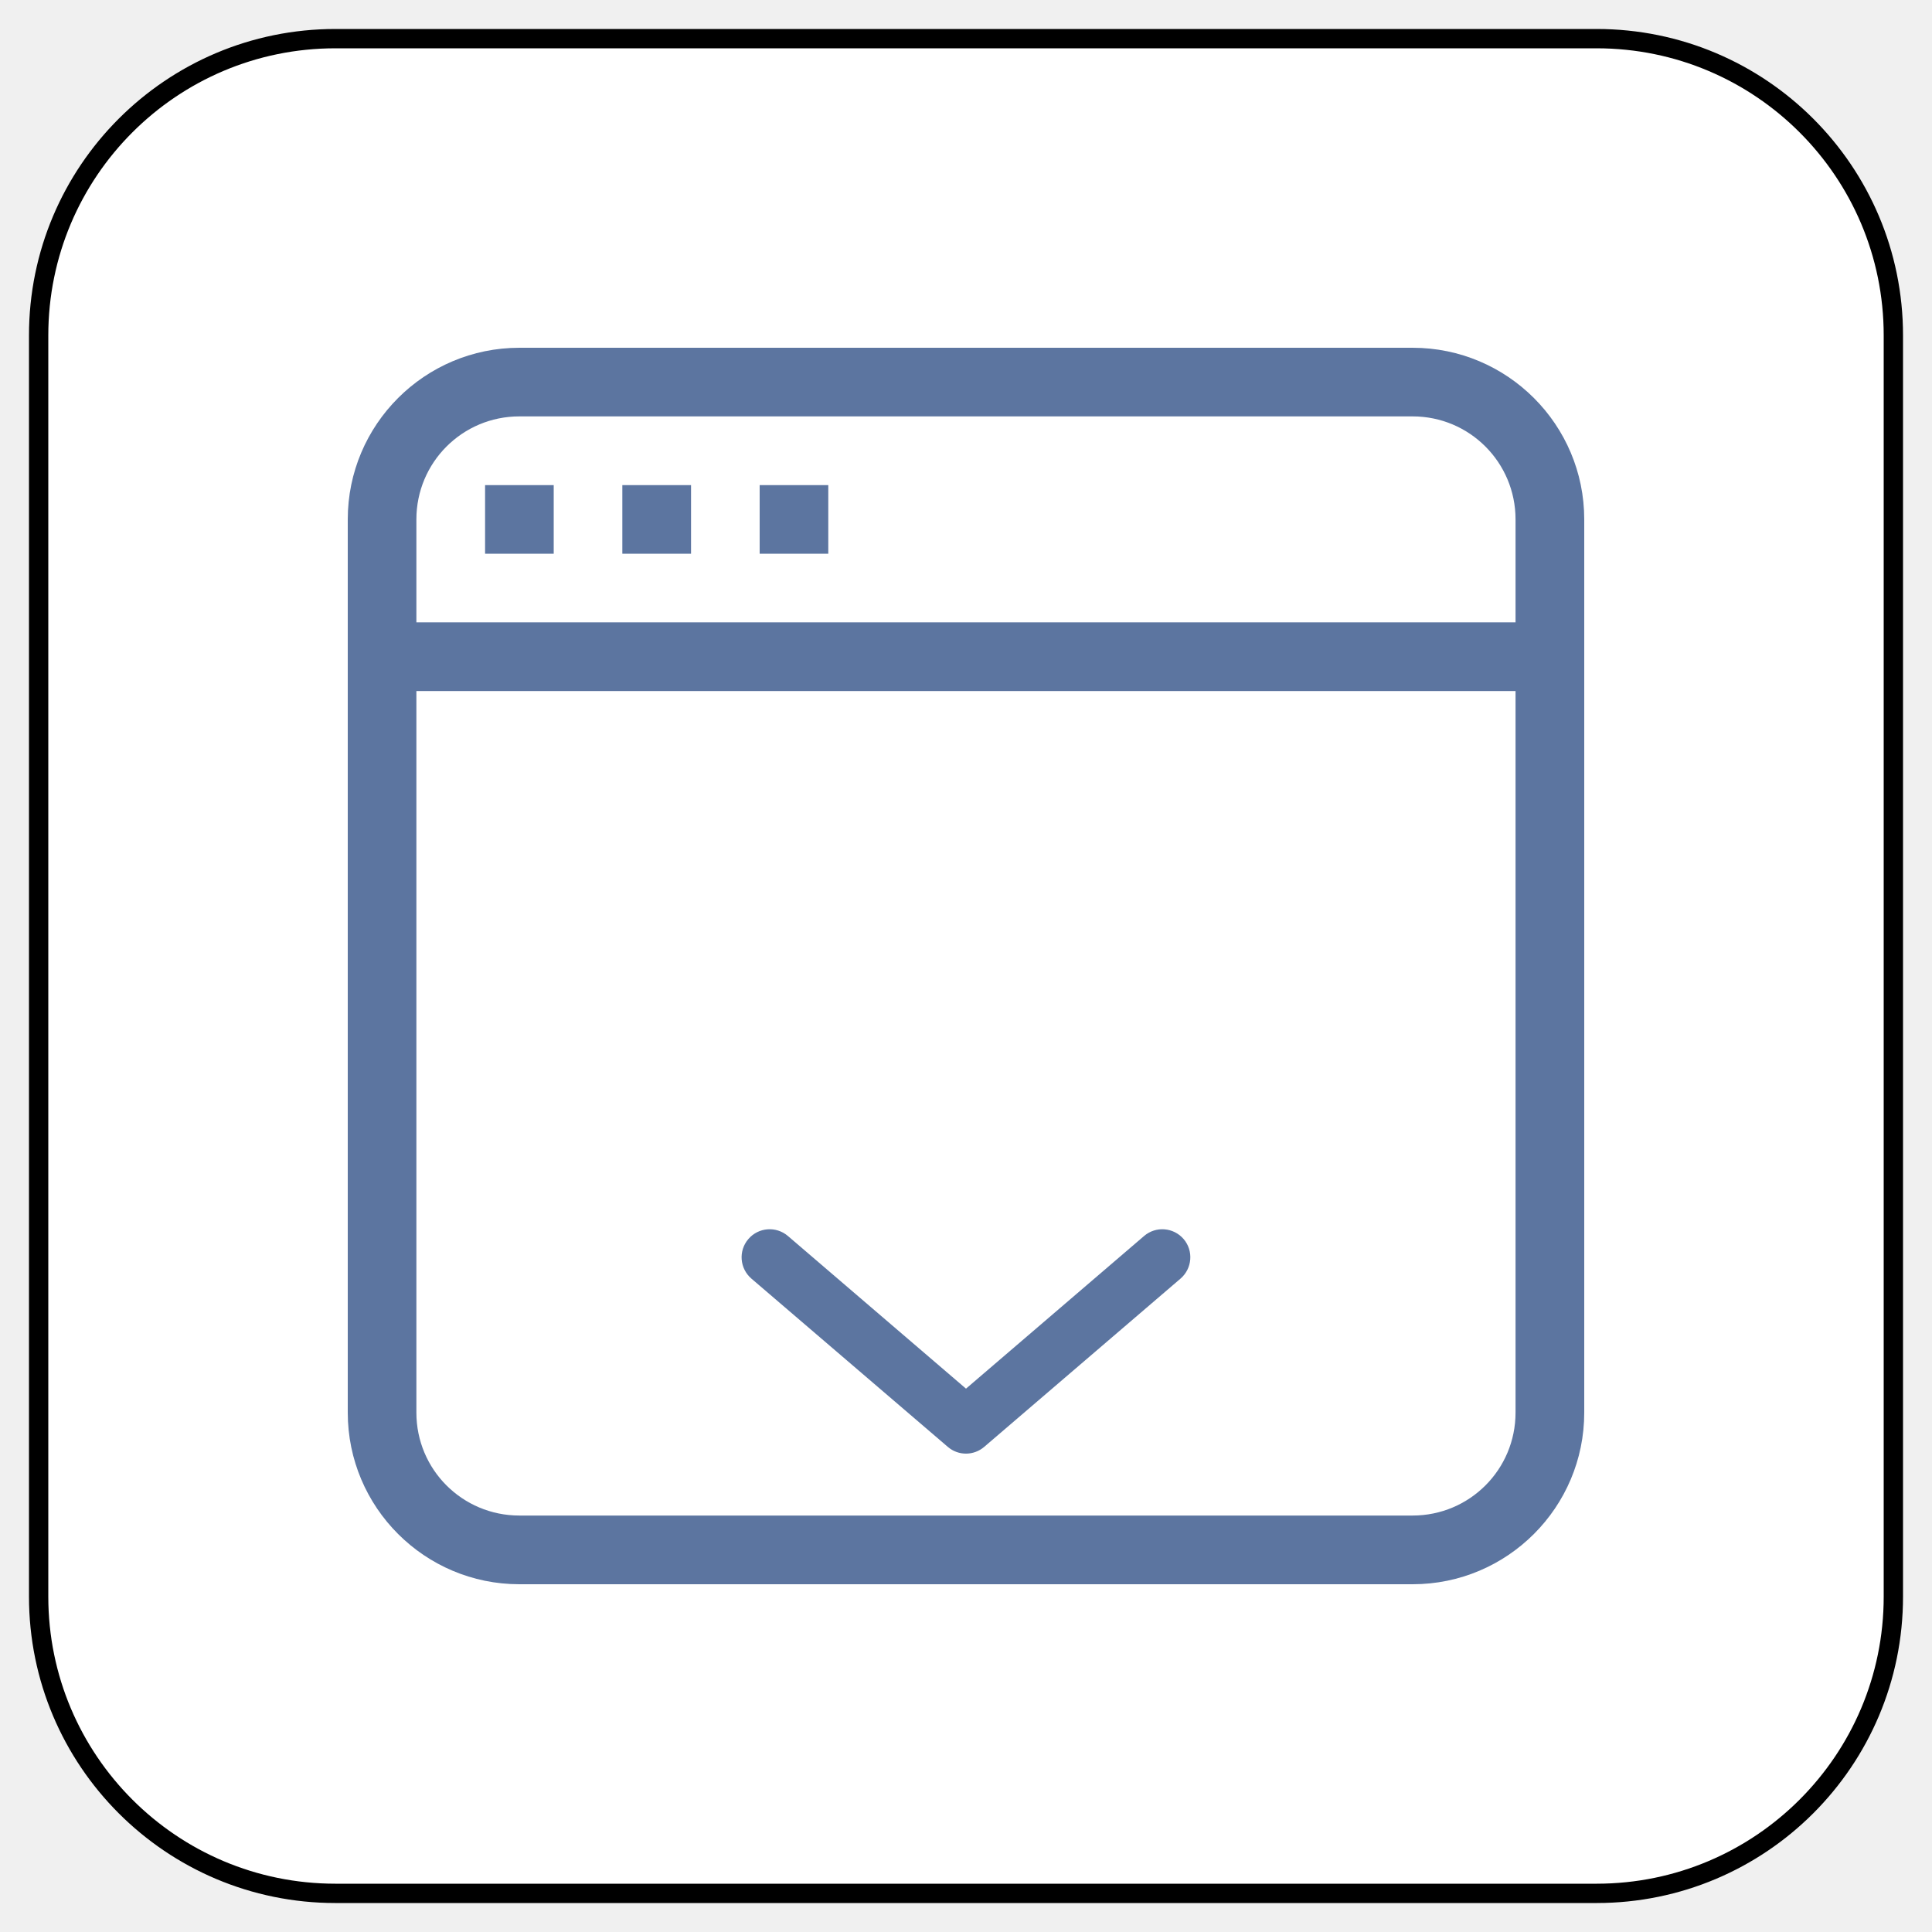
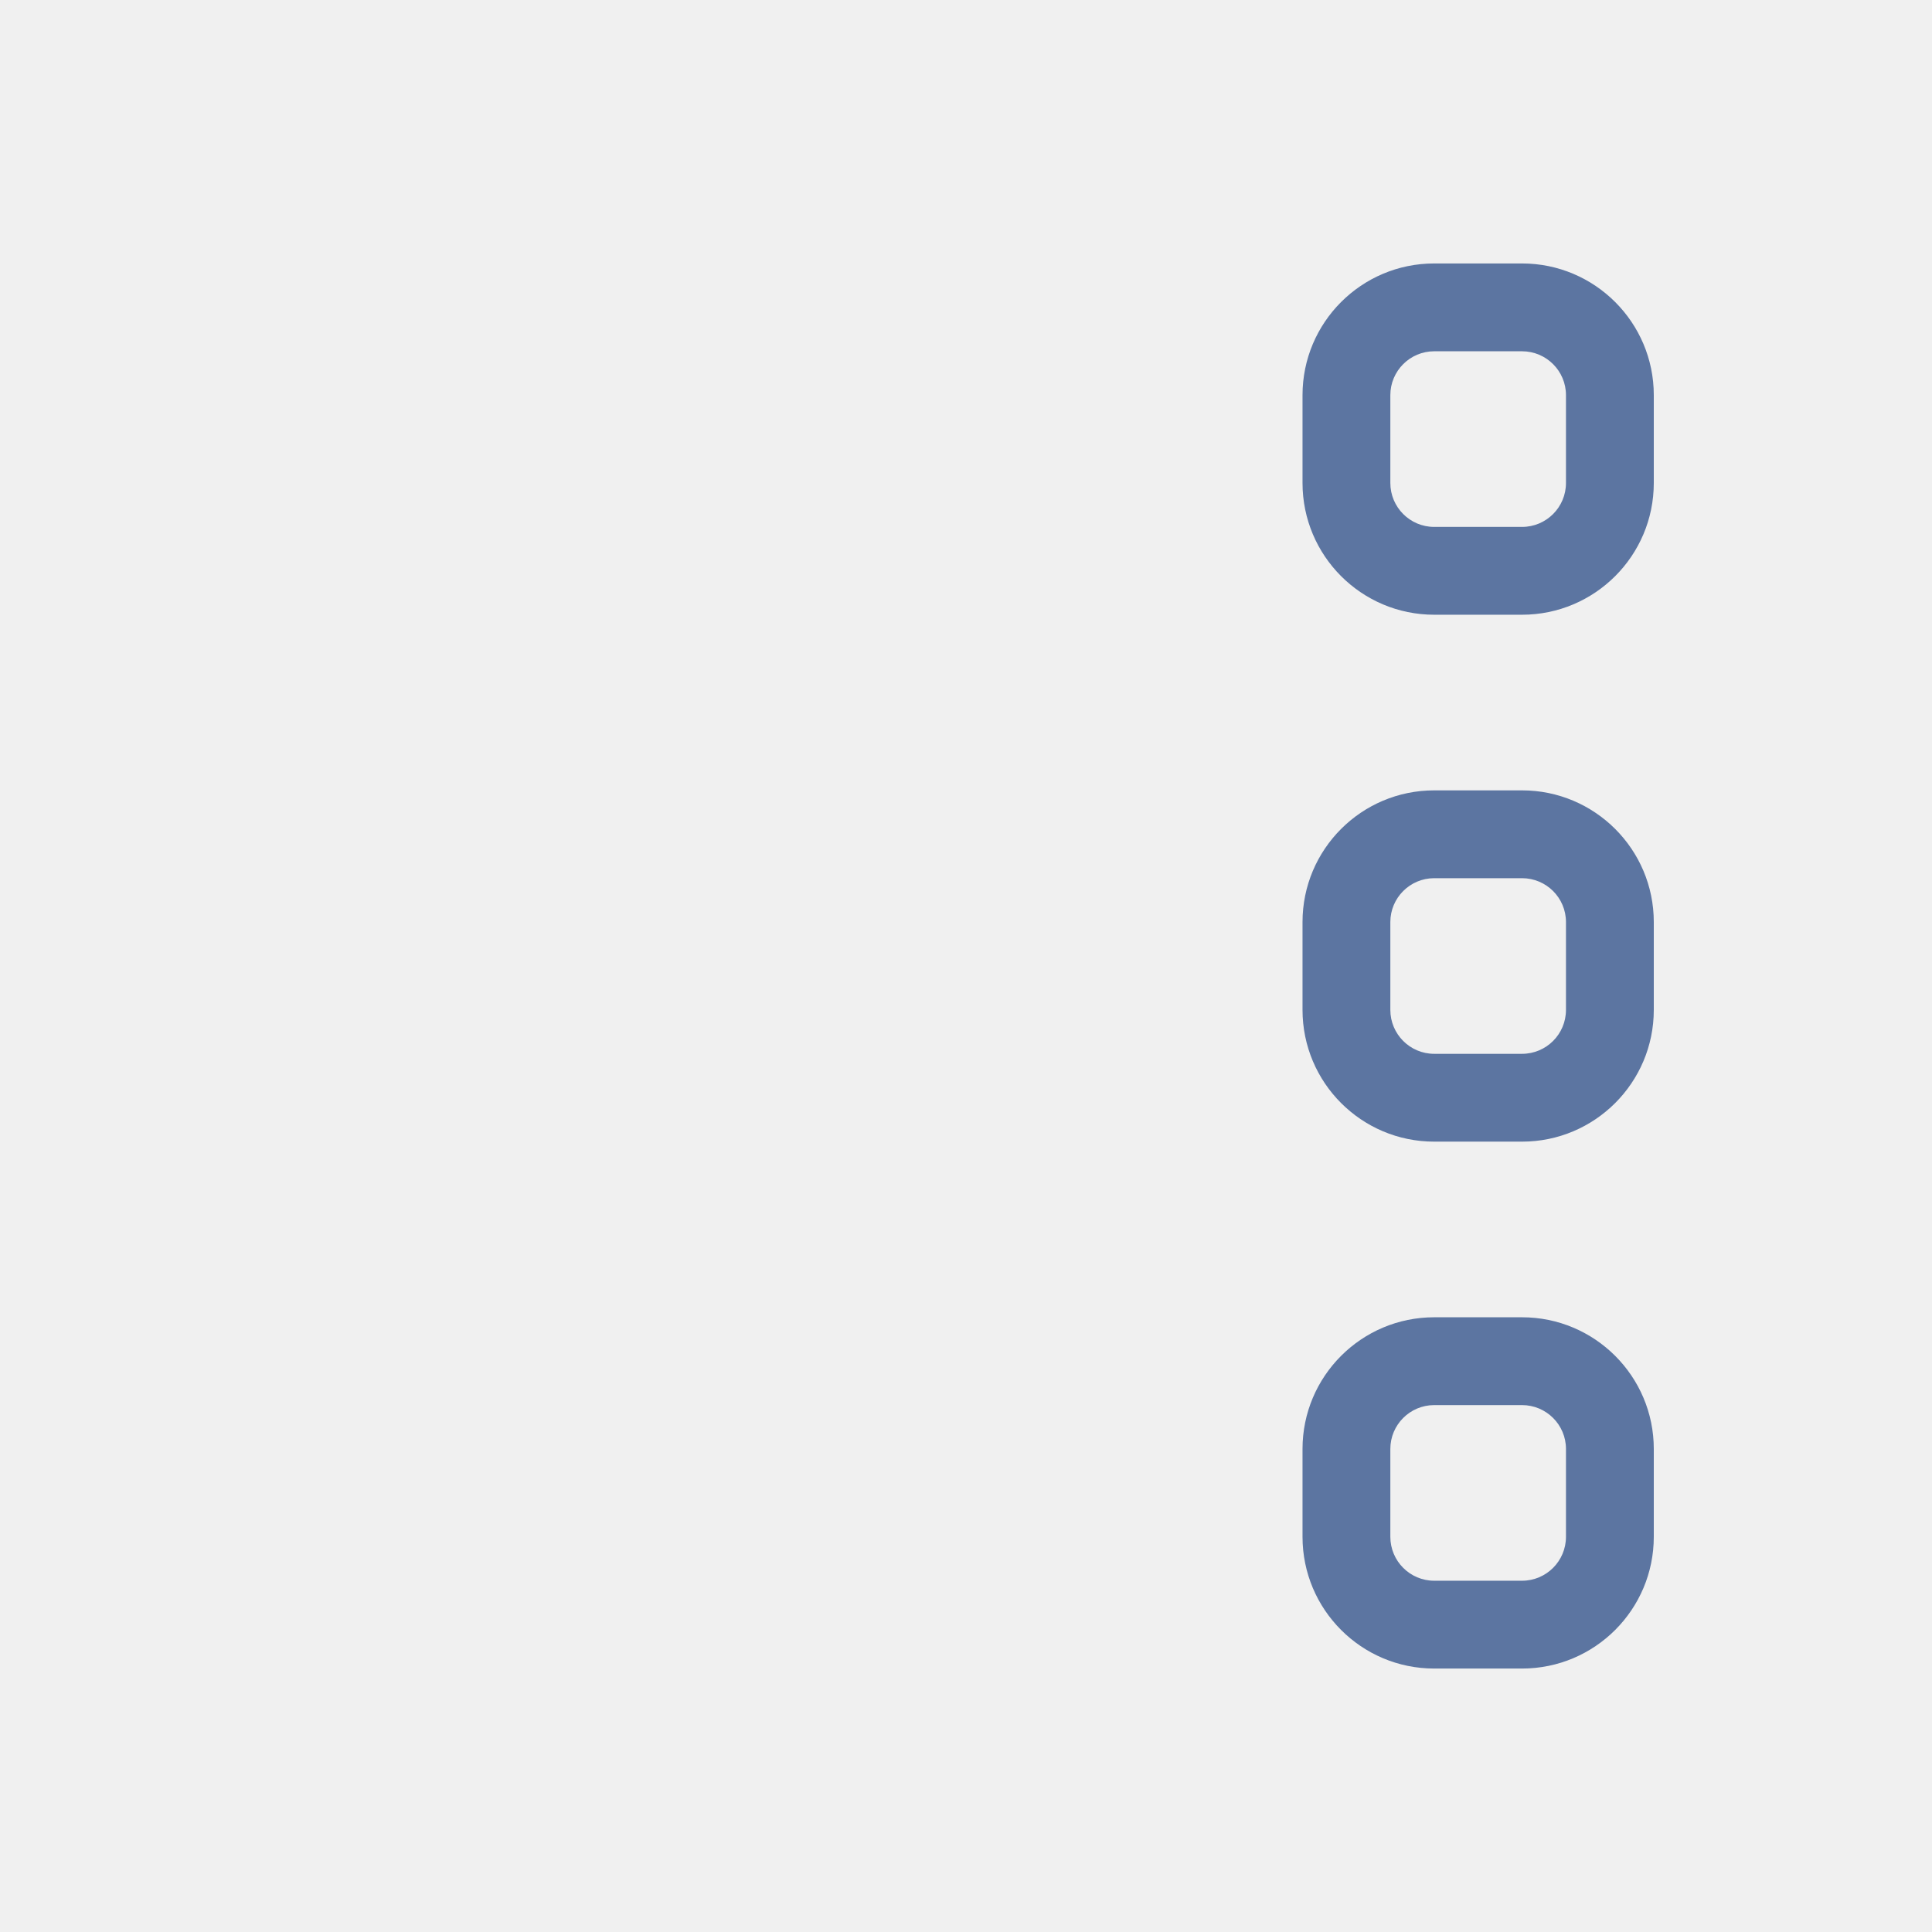
- <svg xmlns="http://www.w3.org/2000/svg" version="1.1" viewBox="10.397 -3263.748 25 25" width="25" height="25">
+ <svg xmlns="http://www.w3.org/2000/svg" version="1.1" viewBox="10.522 -3263.623 24.75 24.75" width="24.75" height="24.75">
  <defs />
-   <g id="SOURCES" stroke-dasharray="none" stroke="none" stroke-opacity="1" fill="none" fill-opacity="1">
-     <g id="SOURCES_New">
-       <g id="Group_10530">
-         <g id="Graphic_10528">
-           <path d="M 14.737 -3263.248 L 31.057 -3263.248 C 33.178 -3263.248 34.897 -3261.529 34.897 -3259.408 L 34.897 -3243.088 C 34.897 -3240.967 33.178 -3239.248 31.057 -3239.248 L 14.737 -3239.248 C 12.616 -3239.248 10.897 -3240.967 10.897 -3243.088 L 10.897 -3259.408 C 10.897 -3261.529 12.616 -3263.248 14.737 -3263.248 Z" fill="white" />
-           <path d="M 14.737 -3263.248 L 31.057 -3263.248 C 33.178 -3263.248 34.897 -3261.529 34.897 -3259.408 L 34.897 -3243.088 C 34.897 -3240.967 33.178 -3239.248 31.057 -3239.248 L 14.737 -3239.248 C 12.616 -3239.248 10.897 -3240.967 10.897 -3243.088 L 10.897 -3259.408 C 10.897 -3261.529 12.616 -3263.248 14.737 -3263.248 Z" stroke="black" stroke-linecap="round" stroke-linejoin="round" stroke-width=".25" />
-         </g>
-         <g id="Graphic_10527">
-           <path d="M 30.897 -3245.469 C 30.897 -3244.243 29.902 -3243.248 28.676 -3243.248 L 17.118 -3243.248 C 15.892 -3243.248 14.897 -3244.243 14.897 -3245.469 L 14.897 -3257.027 C 14.897 -3258.253 15.892 -3259.248 17.118 -3259.248 L 28.676 -3259.248 C 29.902 -3259.248 30.897 -3258.253 30.897 -3257.027 L 30.897 -3245.469 Z M 30.008 -3255.695 L 30.008 -3257.027 C 30.008 -3257.764 29.413 -3258.36 28.676 -3258.36 L 17.118 -3258.36 C 16.38 -3258.36 15.785 -3257.764 15.785 -3257.027 L 15.785 -3255.695 Z M 30.008 -3254.806 L 15.785 -3254.806 L 15.785 -3245.469 C 15.785 -3244.732 16.38 -3244.137 17.118 -3244.137 L 28.676 -3244.137 C 29.413 -3244.137 30.008 -3244.732 30.008 -3245.469 Z M 16.674 -3257.471 L 17.562 -3257.471 L 17.562 -3256.583 L 16.674 -3256.583 Z M 18.45 -3257.471 L 19.339 -3257.471 L 19.339 -3256.583 L 18.45 -3256.583 Z M 20.227 -3257.471 L 21.115 -3257.471 L 21.115 -3256.583 L 20.227 -3256.583 Z" fill="#5c75a0" />
-         </g>
-         <g id="Graphic_10529">
-           <path d="M 25.201 -3247.754 C 25.353 -3247.885 25.582 -3247.867 25.713 -3247.715 C 25.843 -3247.563 25.825 -3247.334 25.673 -3247.203 L 23.133 -3245.026 C 22.997 -3244.909 22.796 -3244.909 22.661 -3245.026 L 20.12 -3247.203 C 19.968 -3247.334 19.95 -3247.563 20.081 -3247.715 C 20.211 -3247.867 20.44 -3247.885 20.593 -3247.754 L 22.897 -3245.779 Z" fill="#5c75a0" />
+   <g id="SOURCES" stroke-dasharray="none" stroke-opacity="1" stroke="none" fill="none" fill-opacity="1">
+     <g id="SOURCES_Calque_4">
+       <g id="Group_12384">
+         <g id="Graphic_12383" />
+         <g id="Graphic_12368">
+           <path d="M 28.895 -3259.123 C 28.585 -3259.123 28.333 -3258.871 28.333 -3258.561 L 28.333 -3257.436 C 28.333 -3257.125 28.585 -3256.873 28.895 -3256.873 L 30.02 -3256.873 C 30.331 -3256.873 30.583 -3257.125 30.583 -3257.436 L 30.583 -3258.561 C 30.583 -3258.871 30.331 -3259.123 30.02 -3259.123 Z M 28.895 -3260.248 L 30.02 -3260.248 C 30.952 -3260.248 31.708 -3259.492 31.708 -3258.561 L 31.708 -3257.436 C 31.708 -3256.504 30.952 -3255.748 30.02 -3255.748 L 28.895 -3255.748 C 27.963 -3255.748 27.208 -3256.504 27.208 -3257.436 L 27.208 -3258.561 C 27.208 -3259.492 27.963 -3260.248 28.895 -3260.248 Z M 28.895 -3252.373 C 28.585 -3252.373 28.333 -3252.121 28.333 -3251.811 L 28.333 -3250.686 C 28.333 -3250.375 28.585 -3250.123 28.895 -3250.123 L 30.02 -3250.123 C 30.331 -3250.123 30.583 -3250.375 30.583 -3250.686 L 30.583 -3251.811 C 30.583 -3252.121 30.331 -3252.373 30.02 -3252.373 Z M 28.895 -3253.498 L 30.02 -3253.498 C 30.952 -3253.498 31.708 -3252.742 31.708 -3251.811 L 31.708 -3250.686 C 31.708 -3249.754 30.952 -3248.998 30.02 -3248.998 L 28.895 -3248.998 C 27.963 -3248.998 27.208 -3249.754 27.208 -3250.686 L 27.208 -3251.811 C 27.208 -3252.742 27.963 -3253.498 28.895 -3253.498 Z M 28.895 -3245.623 C 28.585 -3245.623 28.333 -3245.371 28.333 -3245.061 L 28.333 -3243.936 C 28.333 -3243.625 28.585 -3243.373 28.895 -3243.373 L 30.02 -3243.373 C 30.331 -3243.373 30.583 -3243.625 30.583 -3243.936 L 30.583 -3245.061 C 30.583 -3245.371 30.331 -3245.623 30.02 -3245.623 Z M 28.895 -3246.748 L 30.02 -3246.748 C 30.952 -3246.748 31.708 -3245.992 31.708 -3245.061 L 31.708 -3243.936 C 31.708 -3243.004 30.952 -3242.248 30.02 -3242.248 L 28.895 -3242.248 C 27.963 -3242.248 27.208 -3243.004 27.208 -3243.936 L 27.208 -3245.061 C 27.208 -3245.992 27.963 -3246.748 28.895 -3246.748 Z" fill="#5c75a1" />
        </g>
      </g>
    </g>
  </g>
</svg>
